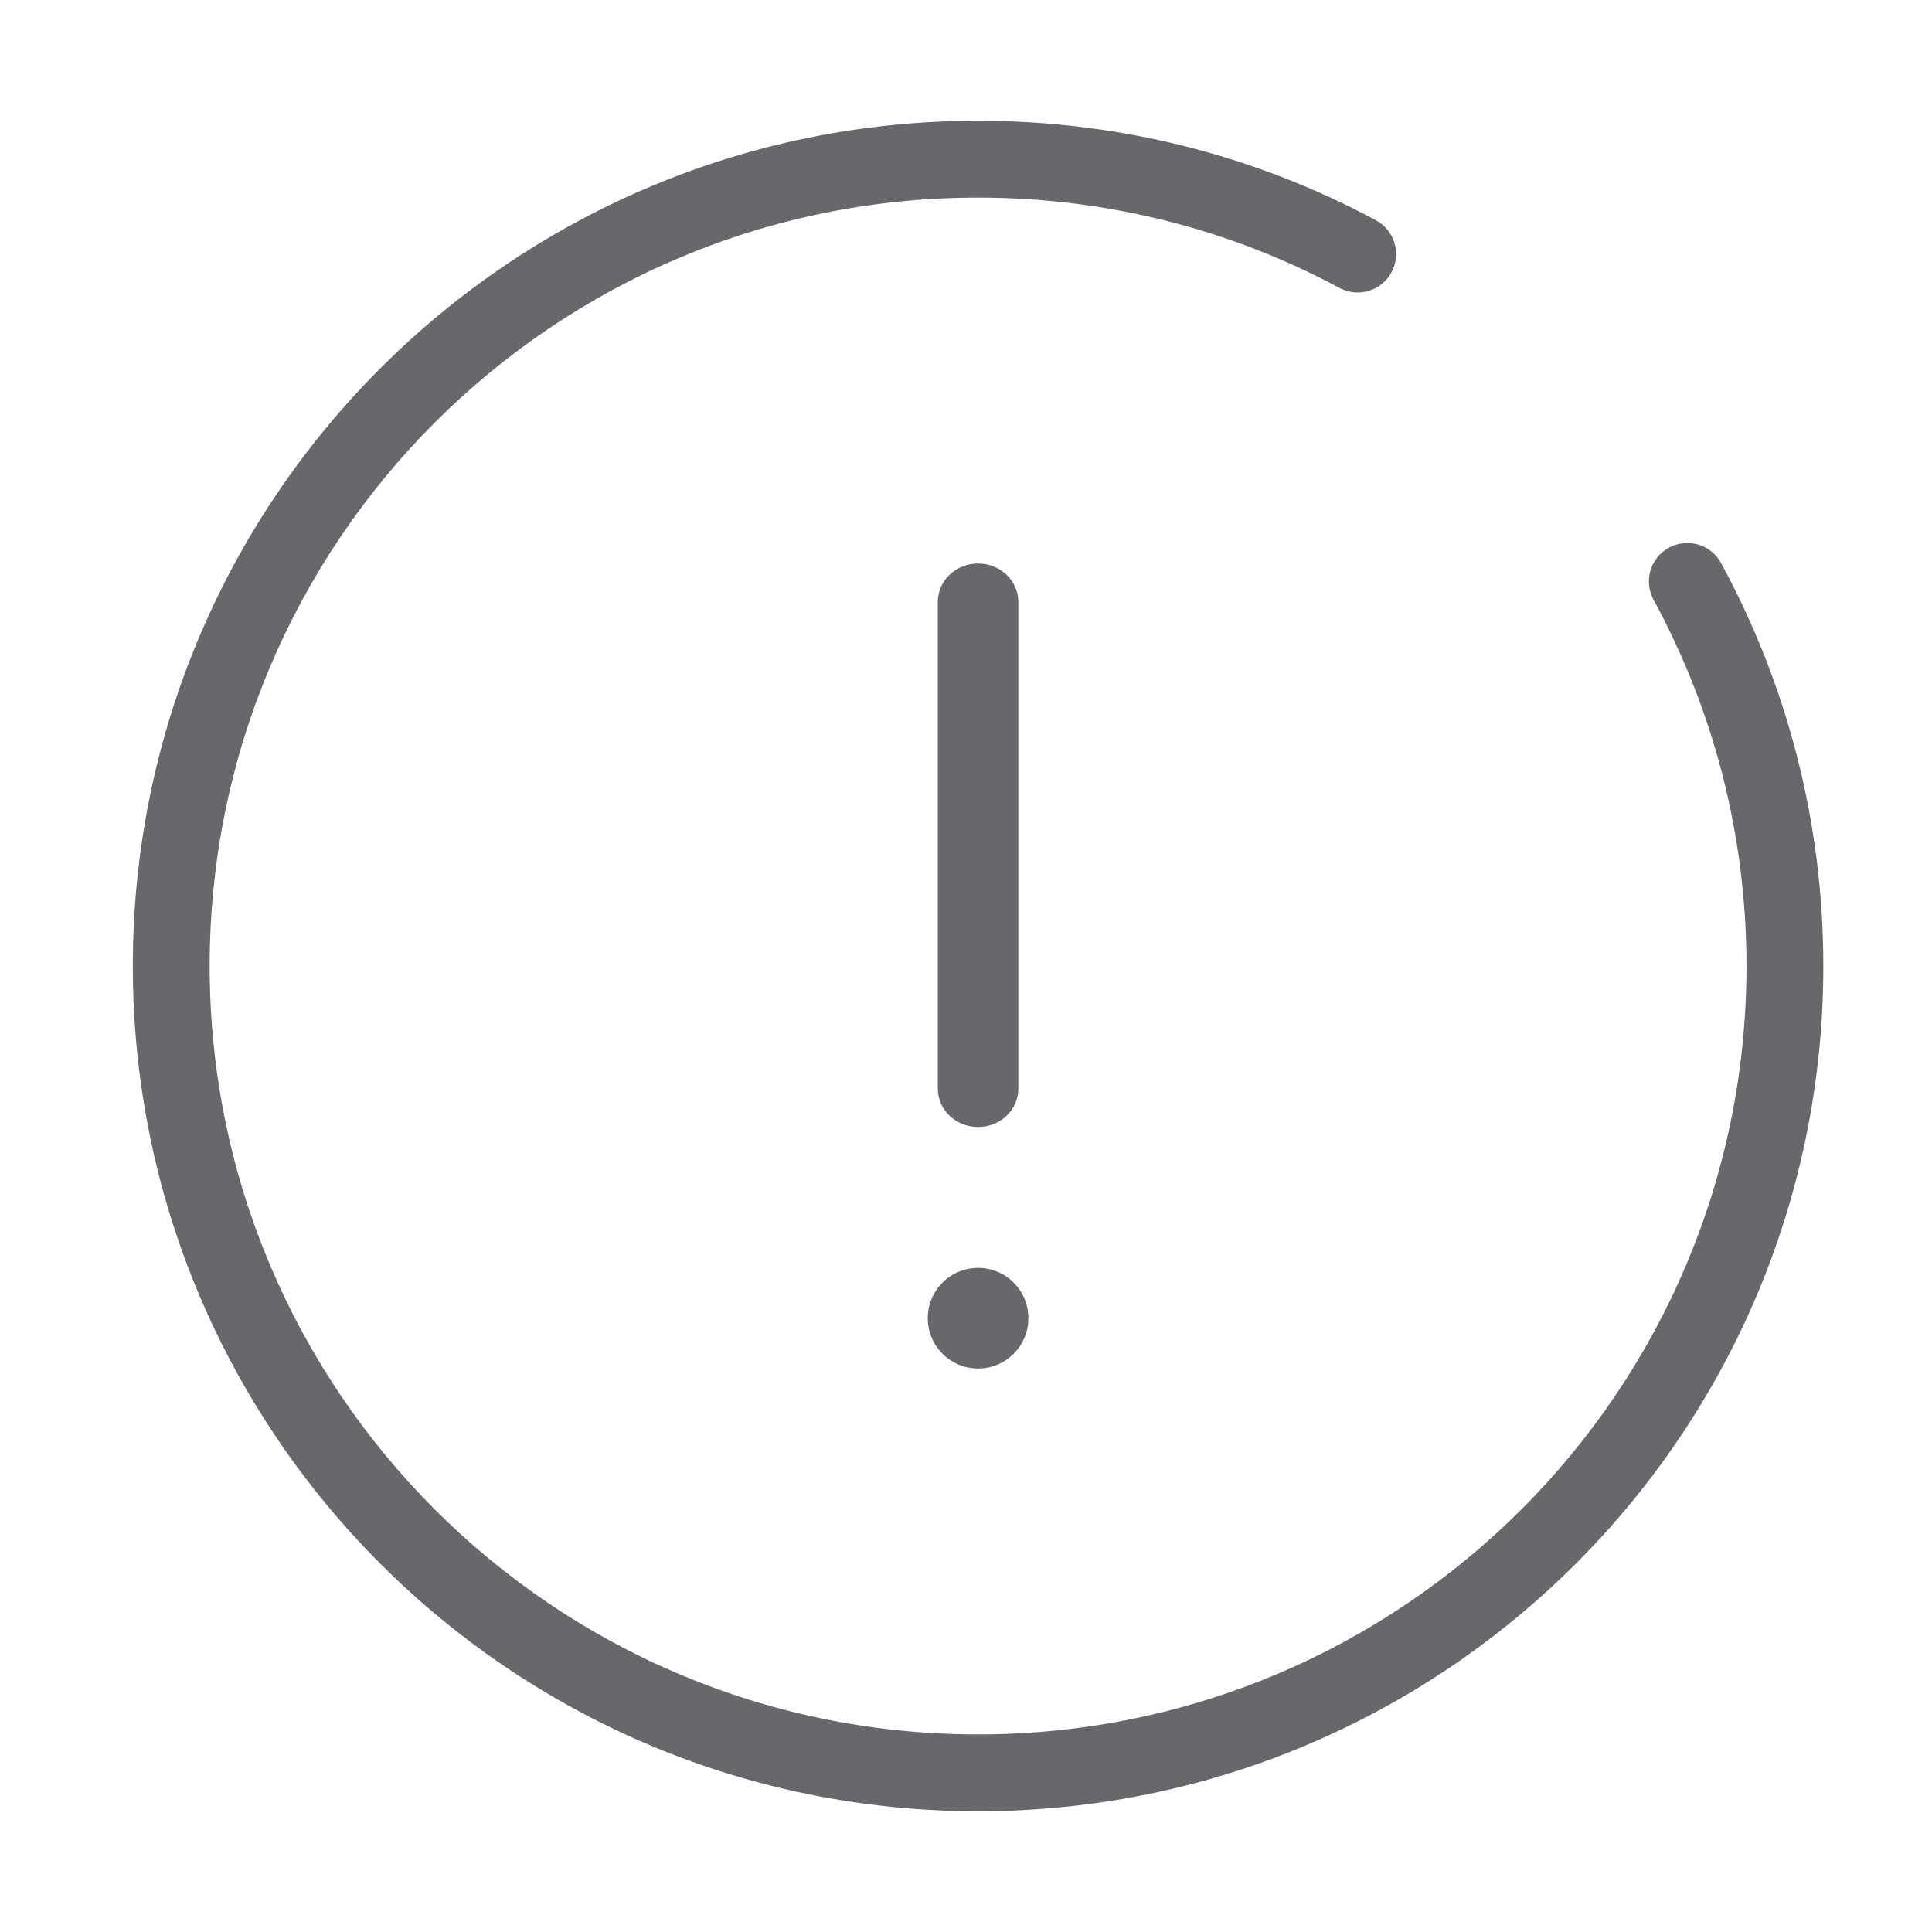
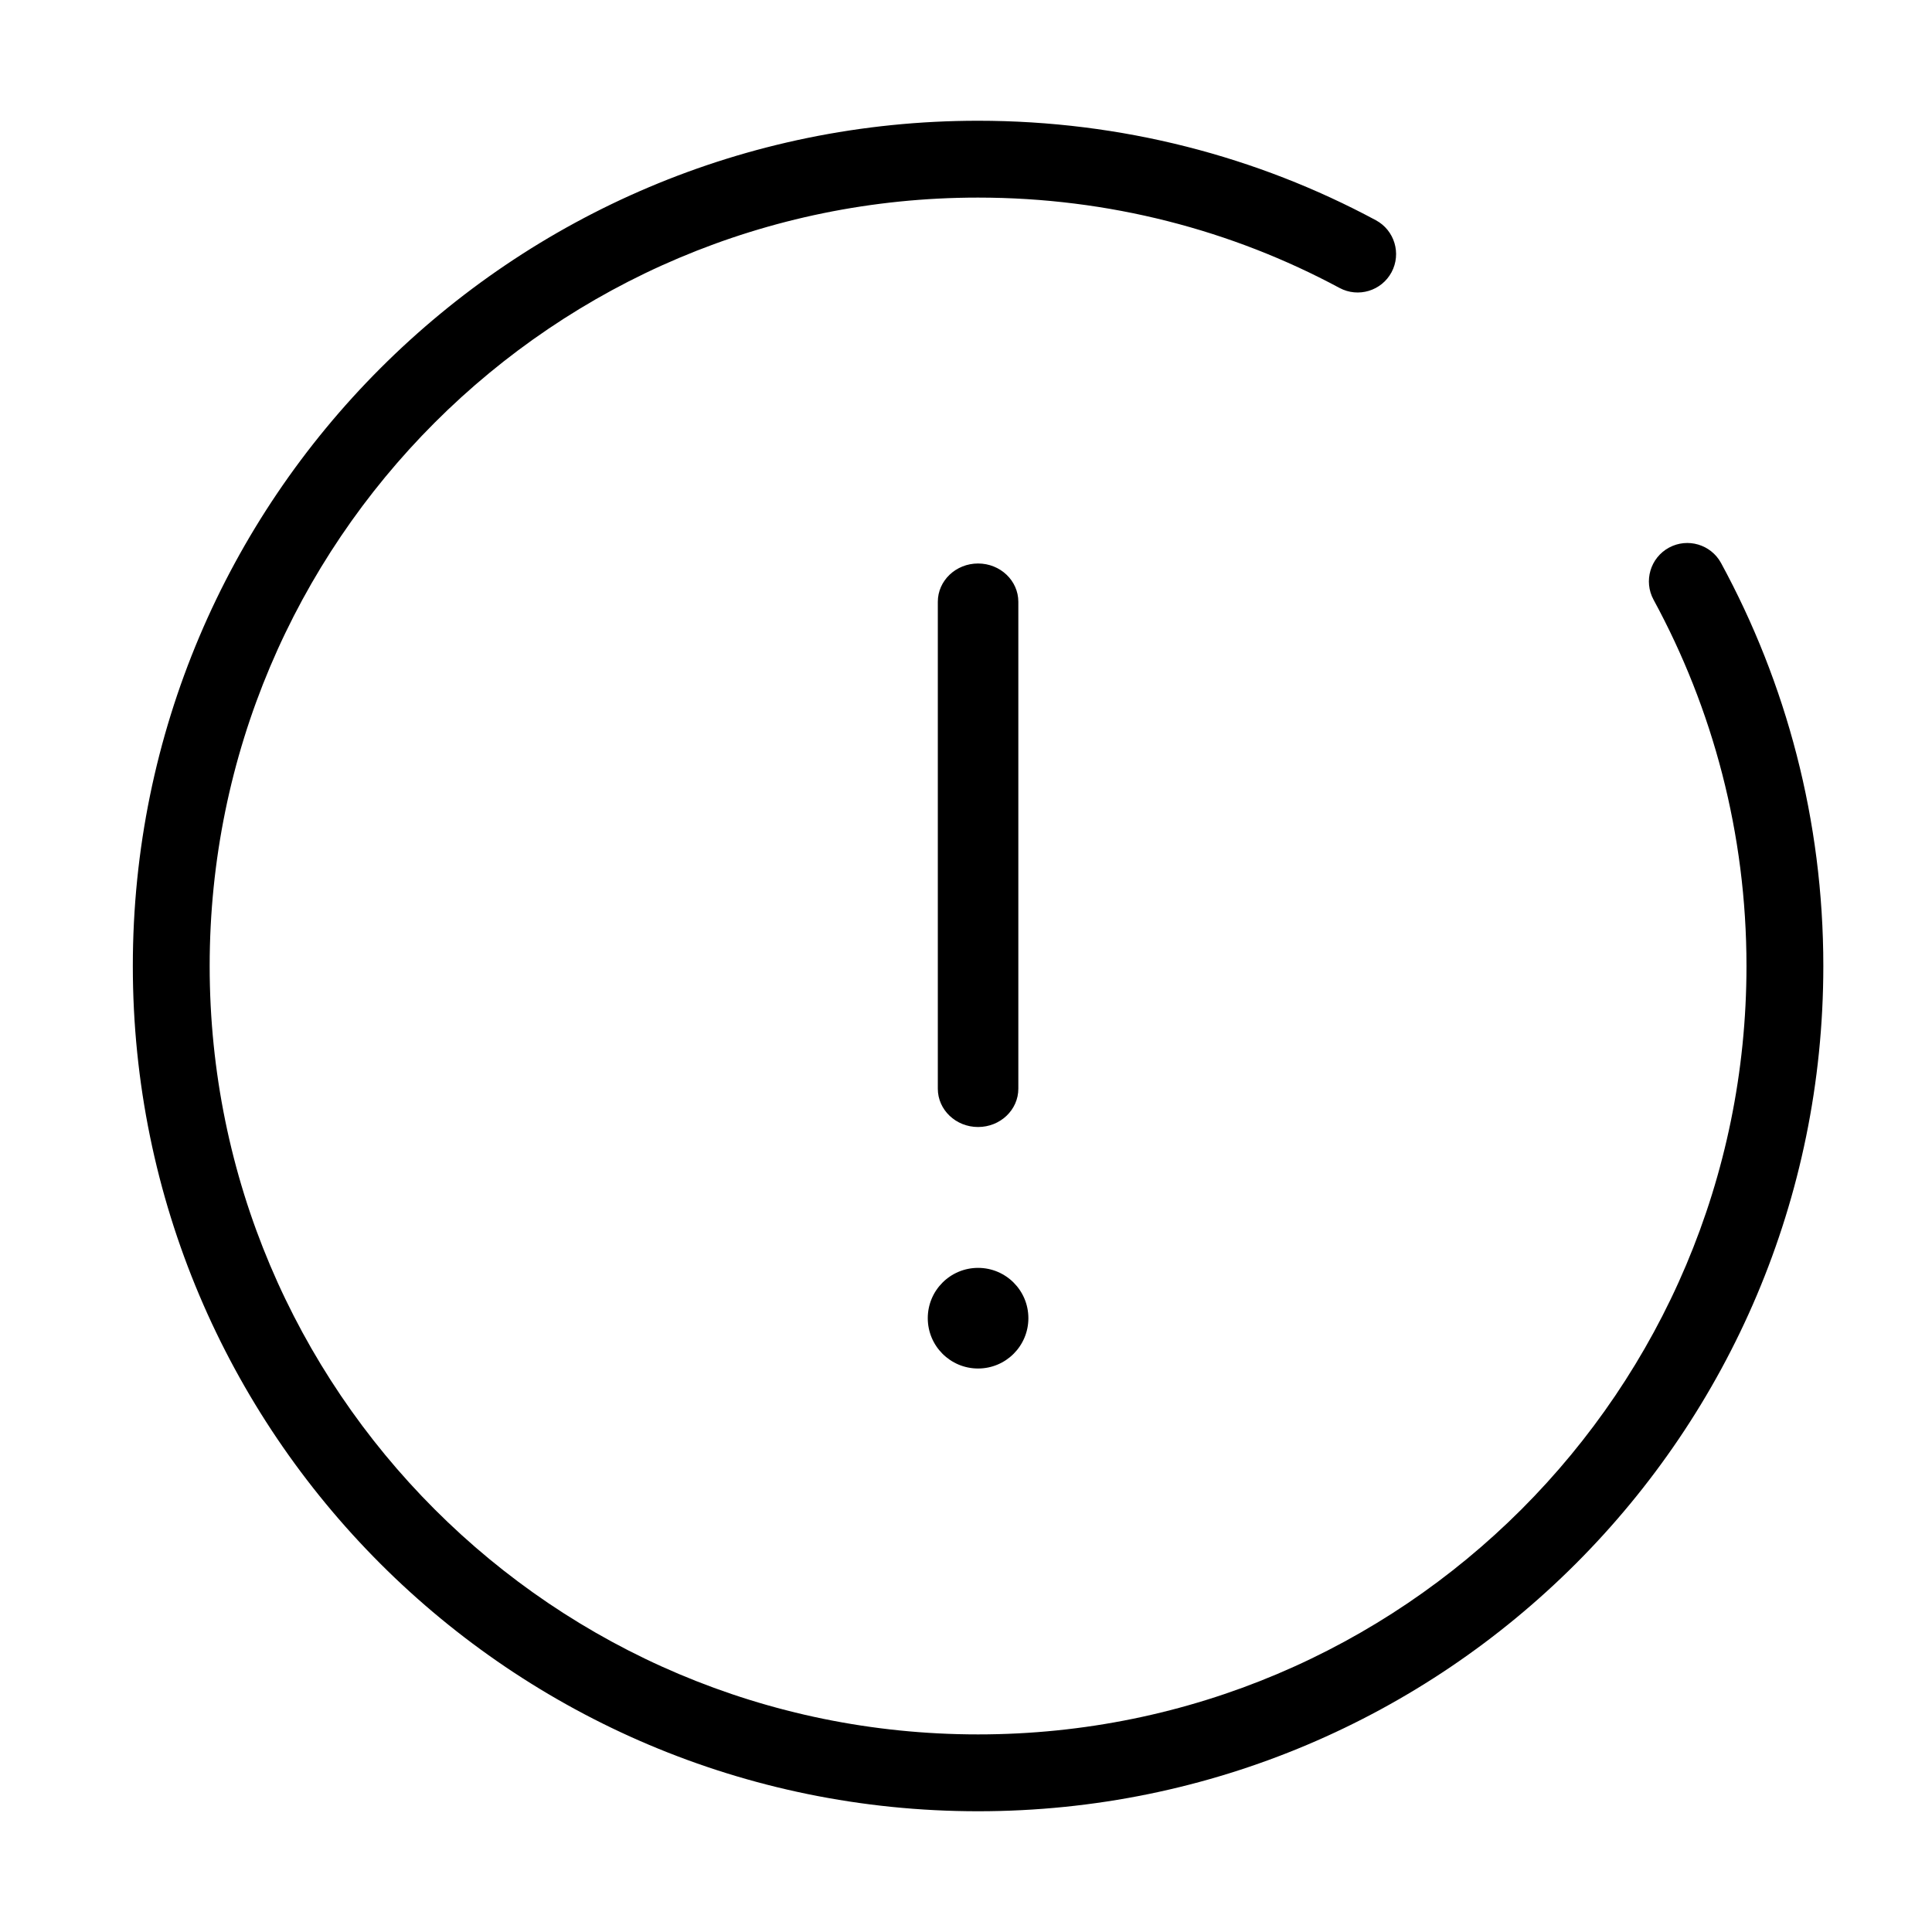
- <svg xmlns="http://www.w3.org/2000/svg" viewBox="0 0 80 80" fill="none">
-   <path fill-rule="evenodd" clip-rule="evenodd" d="M40.5 8.182C22.924 8.182 8.682 22.424 8.682 40C8.682 57.576 22.924 71.818 40.5 71.818C58.076 71.818 72.318 57.576 72.318 40C72.318 34.514 70.924 29.349 68.471 24.835C68.051 24.063 68.336 23.097 69.108 22.677C69.88 22.258 70.846 22.543 71.266 23.315C73.966 28.283 75.5 33.968 75.5 40C75.5 59.333 59.833 75 40.5 75C21.167 75 5.5 59.333 5.5 40C5.5 20.667 21.167 5 40.5 5C46.446 5 52.066 6.483 56.971 9.119C57.745 9.535 58.035 10.5 57.62 11.274C57.204 12.047 56.239 12.338 55.465 11.922C51.016 9.531 45.913 8.182 40.5 8.182ZM38.417 54.583C38.417 53.433 39.349 52.5 40.5 52.5C41.651 52.5 42.583 53.433 42.583 54.583C42.583 55.734 41.651 56.667 40.5 56.667C39.349 56.667 38.417 55.734 38.417 54.583ZM42.167 24.919C42.167 24.043 41.42 23.333 40.5 23.333C39.58 23.333 38.833 24.043 38.833 24.919V45.081C38.833 45.957 39.58 46.667 40.5 46.667C41.42 46.667 42.167 45.957 42.167 45.081V24.919Z" fill="#67686B" />
+ <svg xmlns="http://www.w3.org/2000/svg" viewBox="0 0 80 80">
+   <path id="icon" fill="currentColor" fill-rule="evenodd" clip-rule="evenodd" d="M40.5 8.182C22.924 8.182 8.682 22.424 8.682 40C8.682 57.576 22.924 71.818 40.5 71.818C58.076 71.818 72.318 57.576 72.318 40C72.318 34.514 70.924 29.349 68.471 24.835C68.051 24.063 68.336 23.097 69.108 22.677C69.88 22.258 70.846 22.543 71.266 23.315C73.966 28.283 75.5 33.968 75.5 40C75.5 59.333 59.833 75 40.5 75C21.167 75 5.5 59.333 5.5 40C5.5 20.667 21.167 5 40.5 5C46.446 5 52.066 6.483 56.971 9.119C57.745 9.535 58.035 10.5 57.62 11.274C57.204 12.047 56.239 12.338 55.465 11.922C51.016 9.531 45.913 8.182 40.5 8.182ZM38.417 54.583C38.417 53.433 39.349 52.5 40.5 52.5C41.651 52.5 42.583 53.433 42.583 54.583C42.583 55.734 41.651 56.667 40.5 56.667C39.349 56.667 38.417 55.734 38.417 54.583ZM42.167 24.919C42.167 24.043 41.42 23.333 40.5 23.333C39.58 23.333 38.833 24.043 38.833 24.919V45.081C38.833 45.957 39.58 46.667 40.5 46.667C41.42 46.667 42.167 45.957 42.167 45.081V24.919Z" />
</svg>
